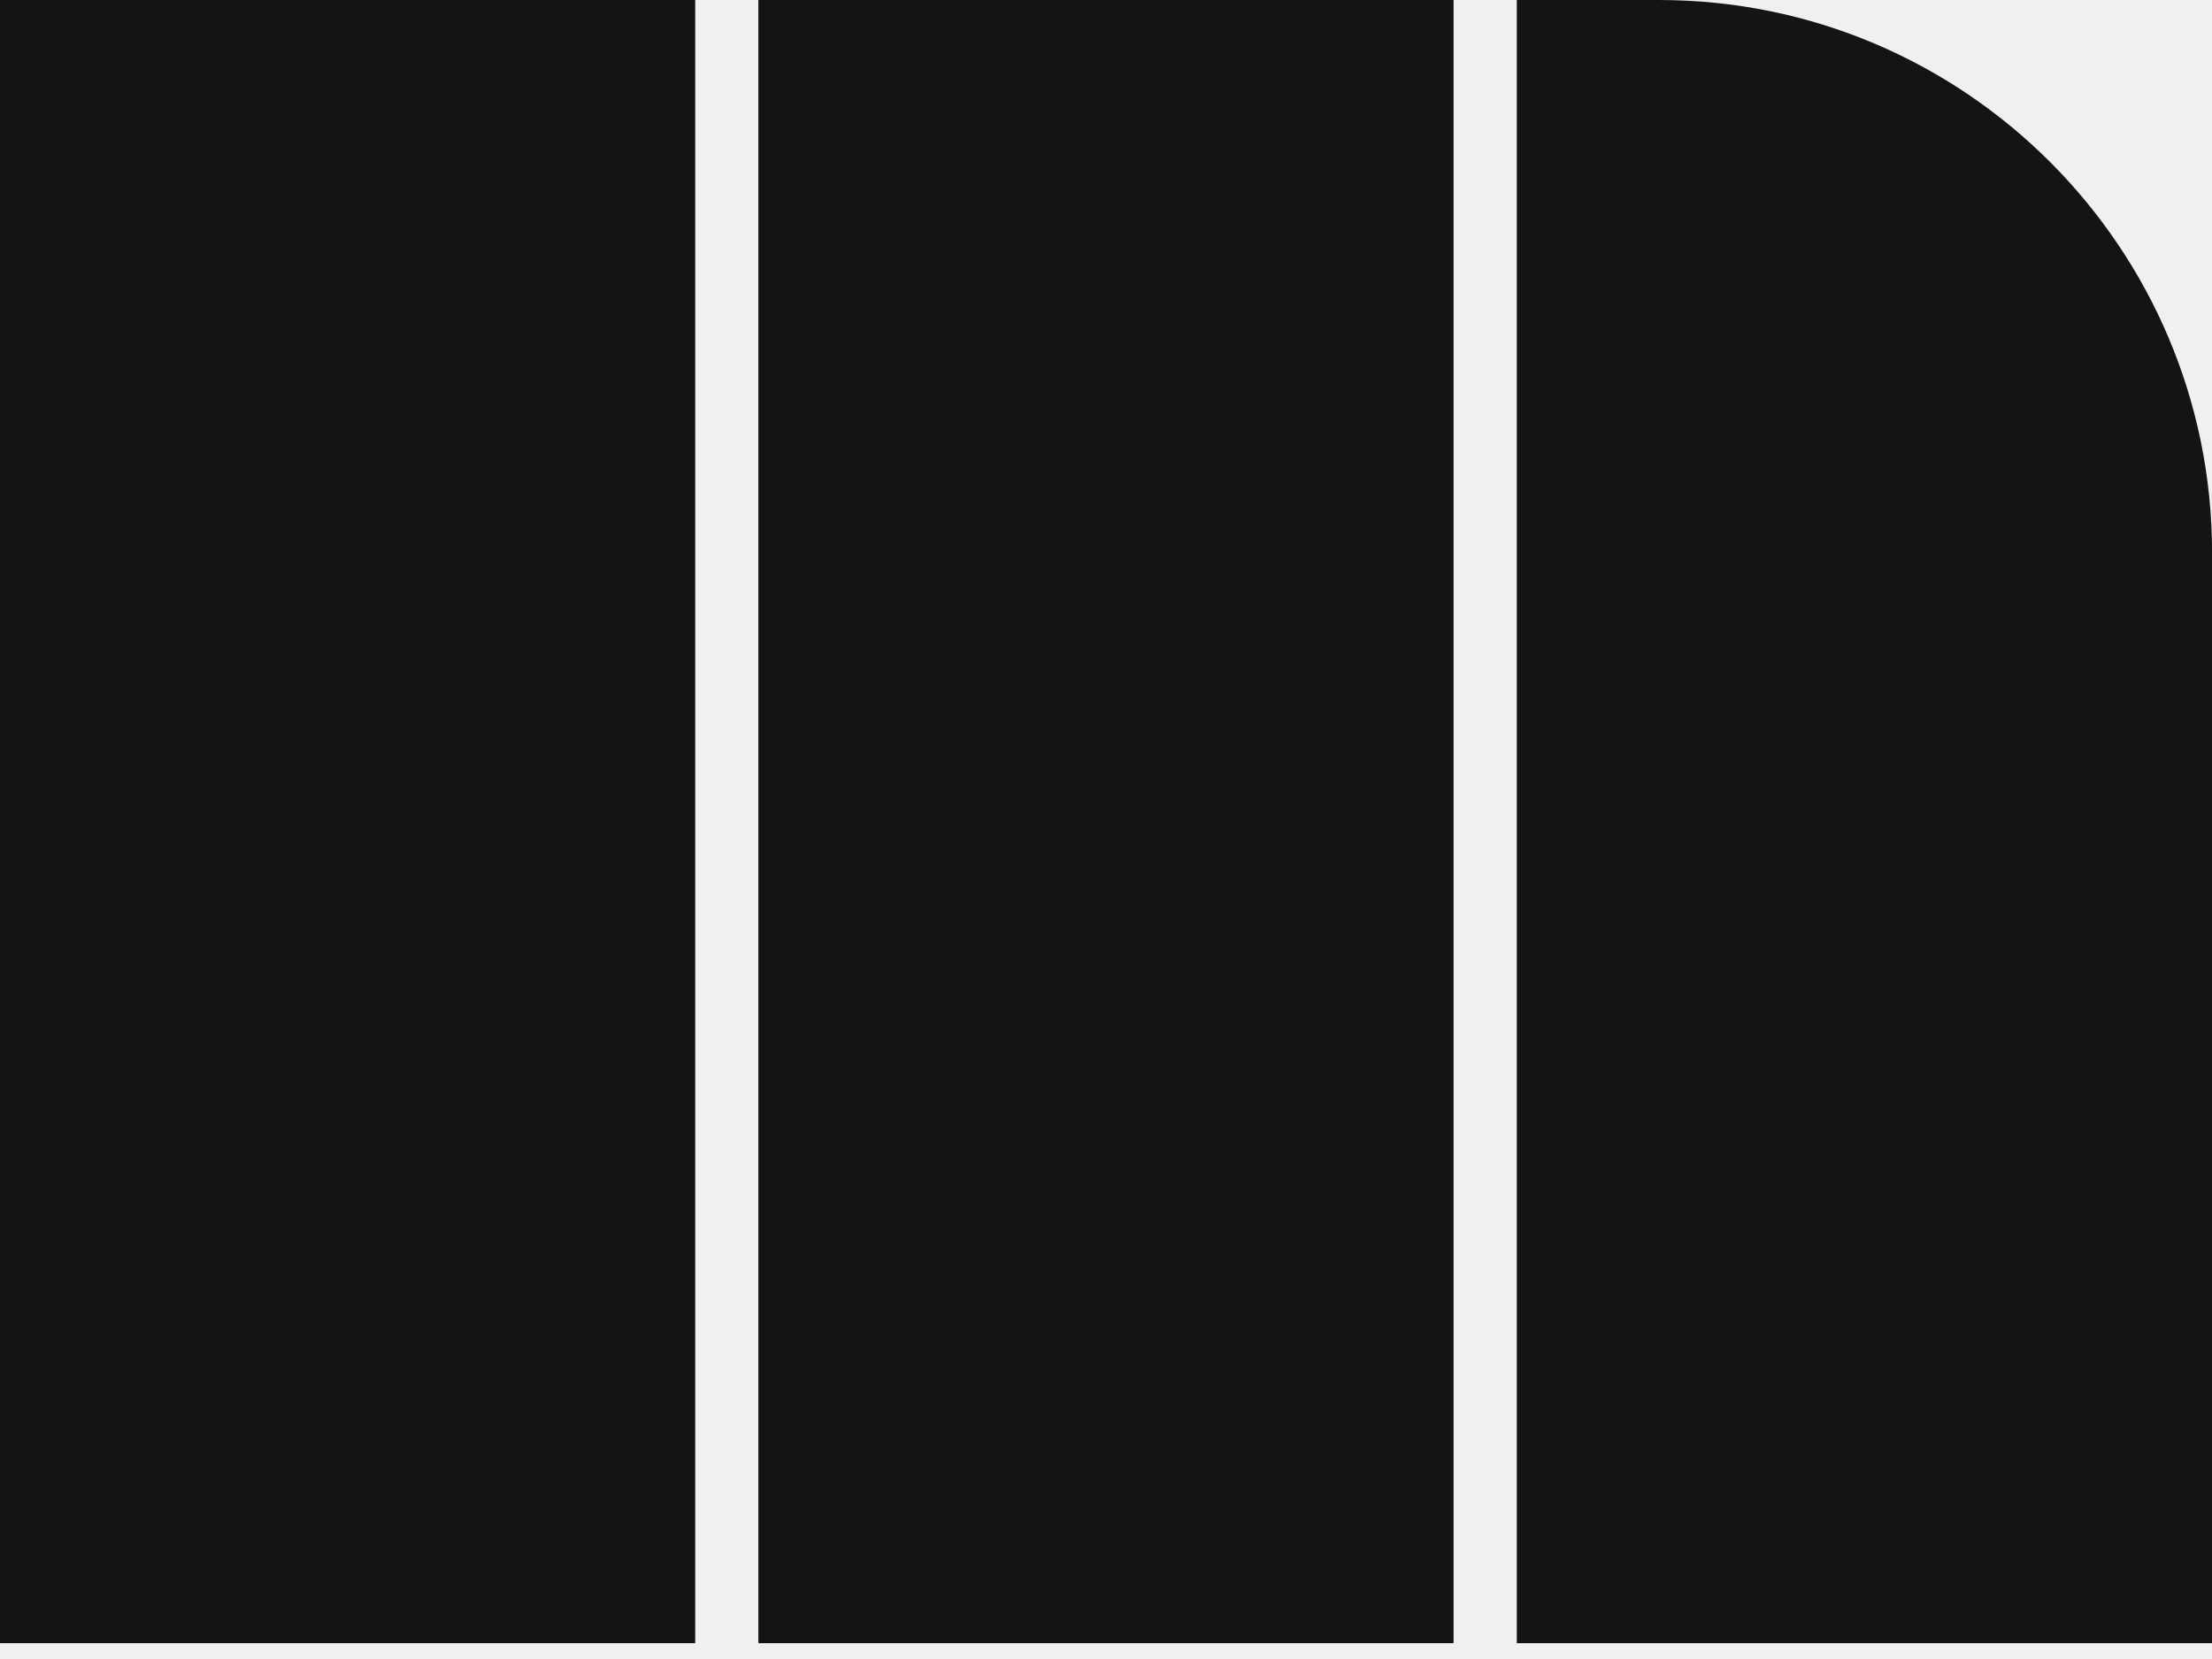
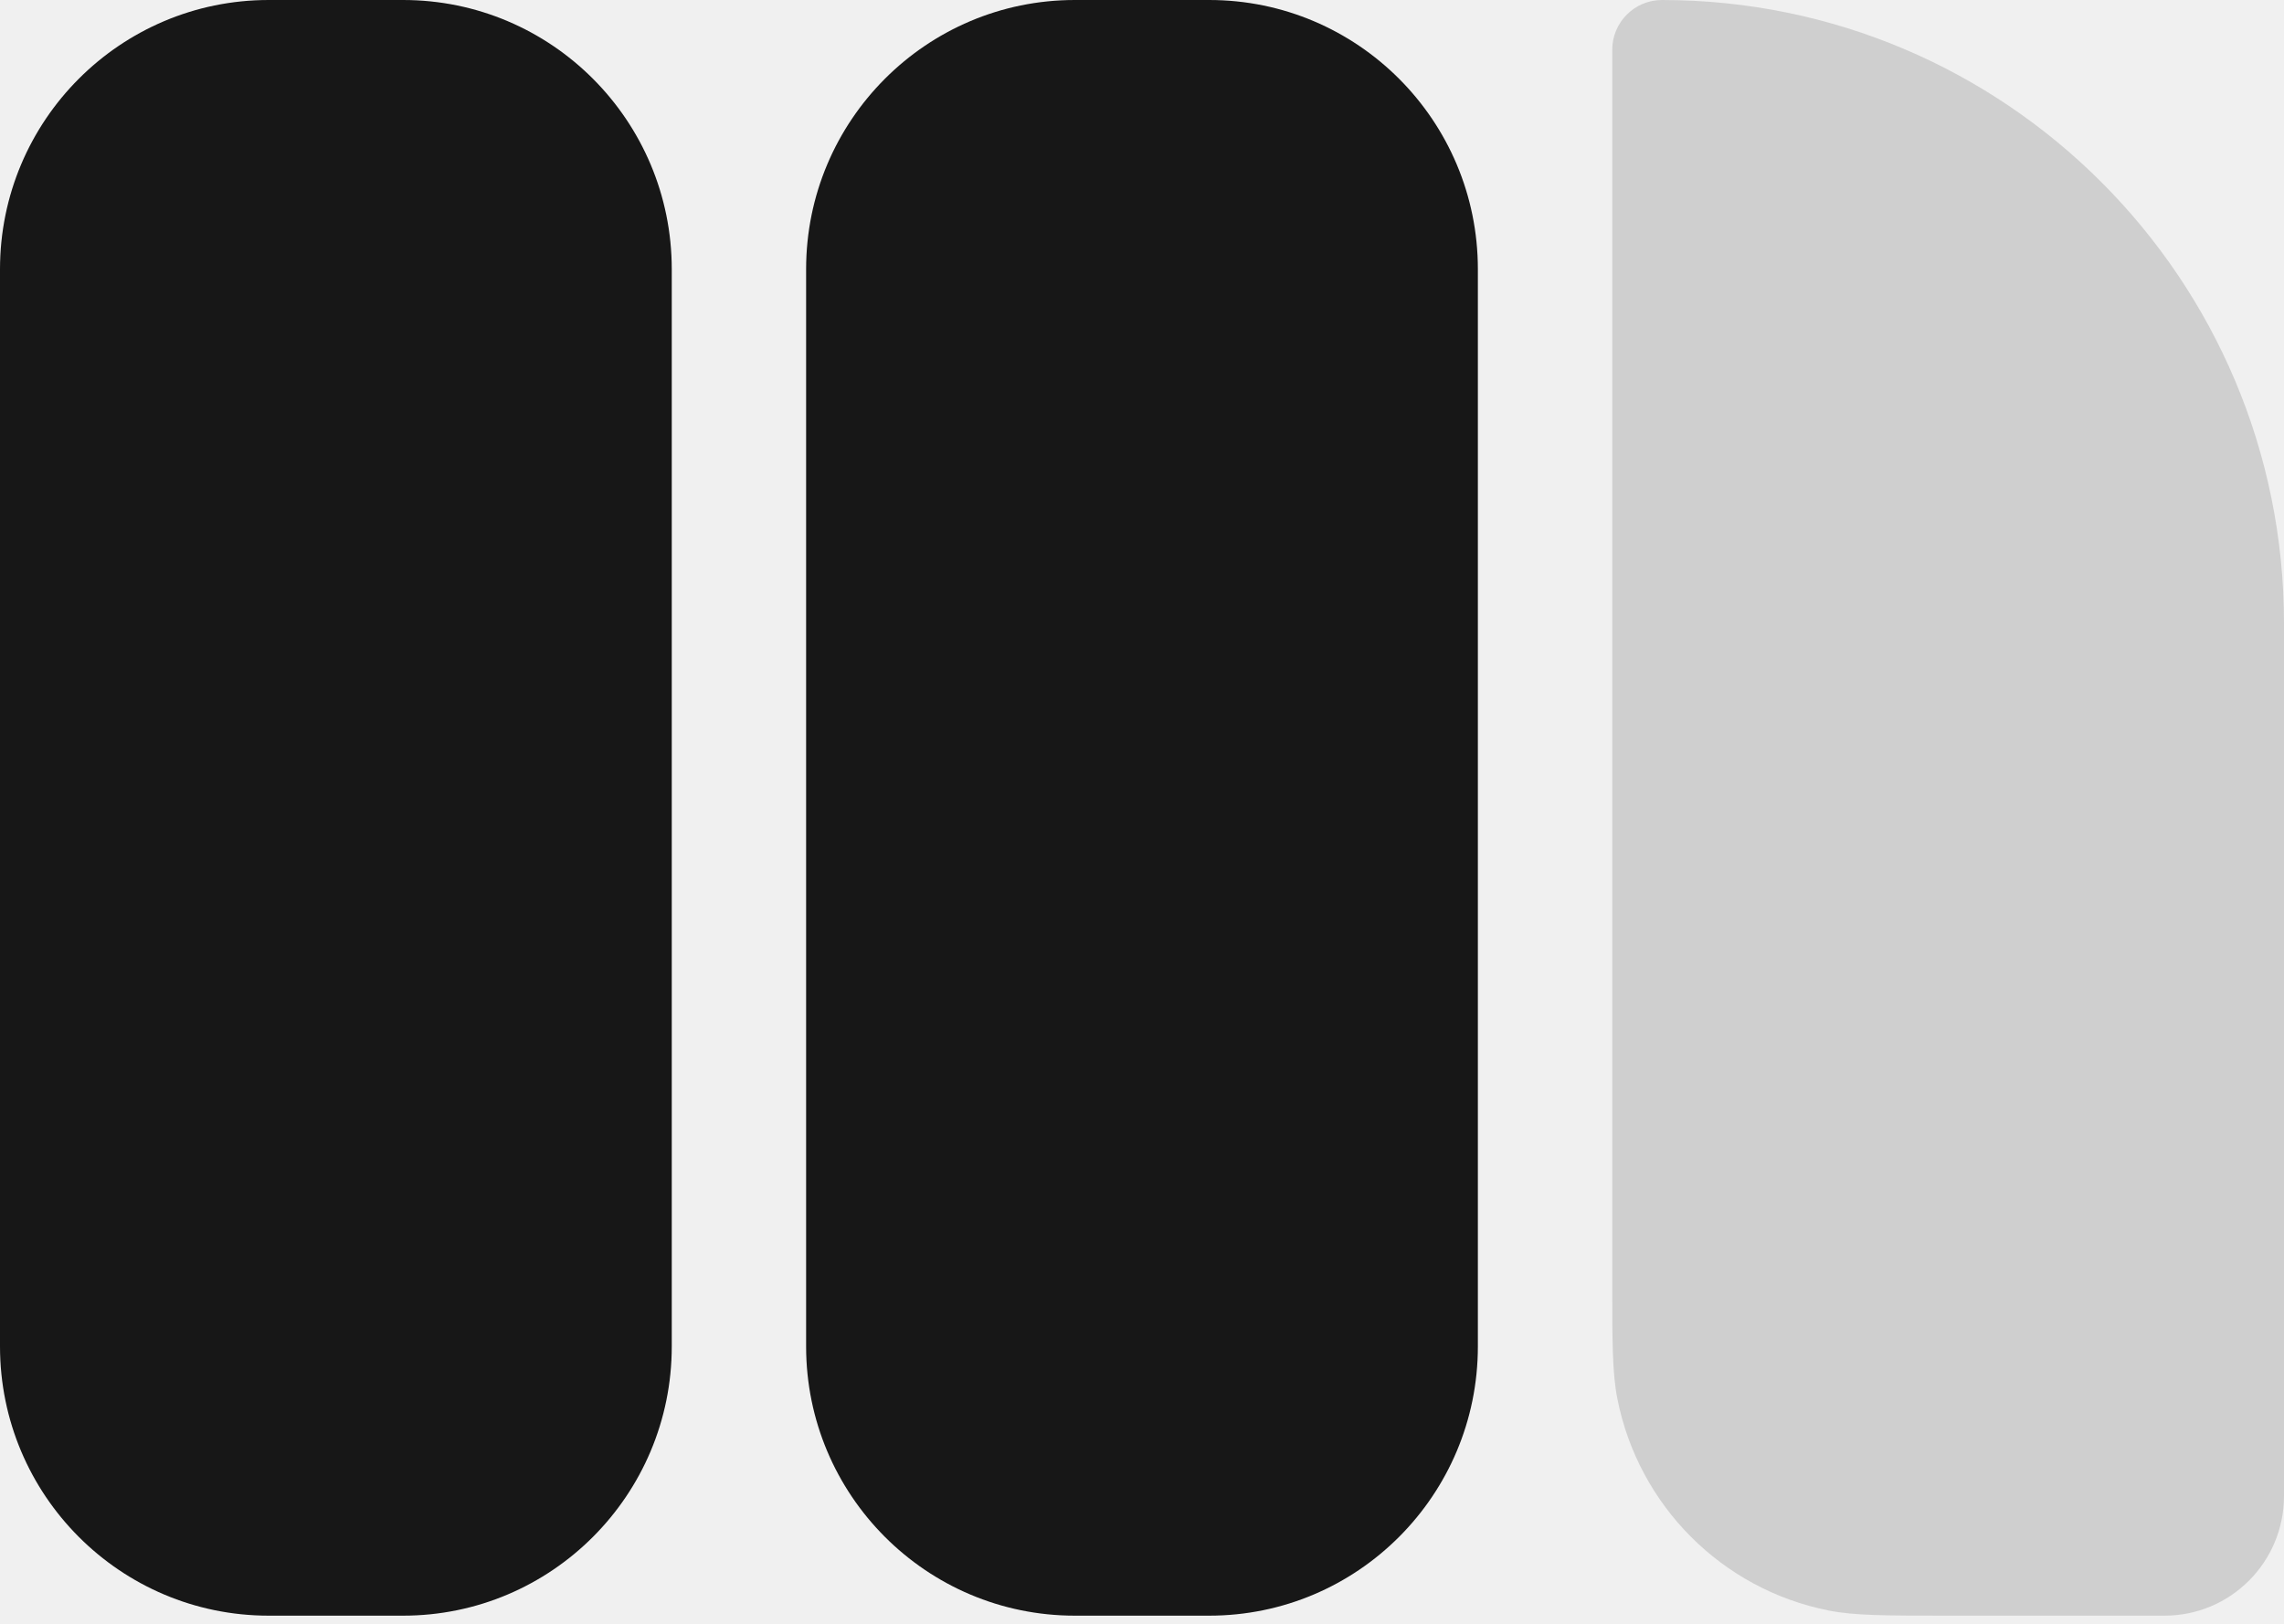
- <svg xmlns="http://www.w3.org/2000/svg" width="32" height="24" viewBox="0 0 32 24" fill="none">
-   <rect width="10.057" height="23.771" fill="#141414" />
-   <rect x="10.971" width="10.057" height="23.771" fill="#141414" />
-   <path d="M21.943 0H24C28.419 0 32.001 3.582 32.001 8V23.771H21.943V0Z" fill="#141414" />
+ <svg xmlns="http://www.w3.org/2000/svg" width="128" height="91" viewBox="0 0 128 91" fill="none">
+   <g clip-path="url(#clip0_994_503)">
+     <path d="M22.588 0H15.059C6.742 0 0 6.758 0 15.094V75.472C0 83.808 6.742 90.566 15.059 90.566H22.588C30.905 90.566 37.647 83.808 37.647 75.472V15.094C37.647 6.758 30.905 0 22.588 0Z" fill="#171717" />
+     <path d="M67.765 0H60.235C51.919 0 45.176 6.758 45.176 15.094V75.472C45.176 83.808 51.919 90.566 60.235 90.566H67.765C76.081 90.566 82.823 83.808 82.823 75.472V15.094C82.823 6.758 76.081 0 67.765 0Z" fill="#171717" />
+     <path d="M90.353 2.795C90.353 1.251 91.601 0 93.141 0C112.393 0 128 15.643 128 34.941V83.857C128 87.563 125.004 90.566 121.307 90.566H109.176C105.678 90.566 103.928 90.566 102.474 90.276C96.5 89.085 91.831 84.404 90.642 78.417C90.353 76.959 90.353 75.205 90.353 71.698V2.795Z" fill="#171717" fill-opacity="0.15" />
+   </g>
+   <defs>
+     <clipPath id="clip0_994_503">
+       <rect width="128" height="90.566" fill="white" />
+     </clipPath>
+   </defs>
</svg>
